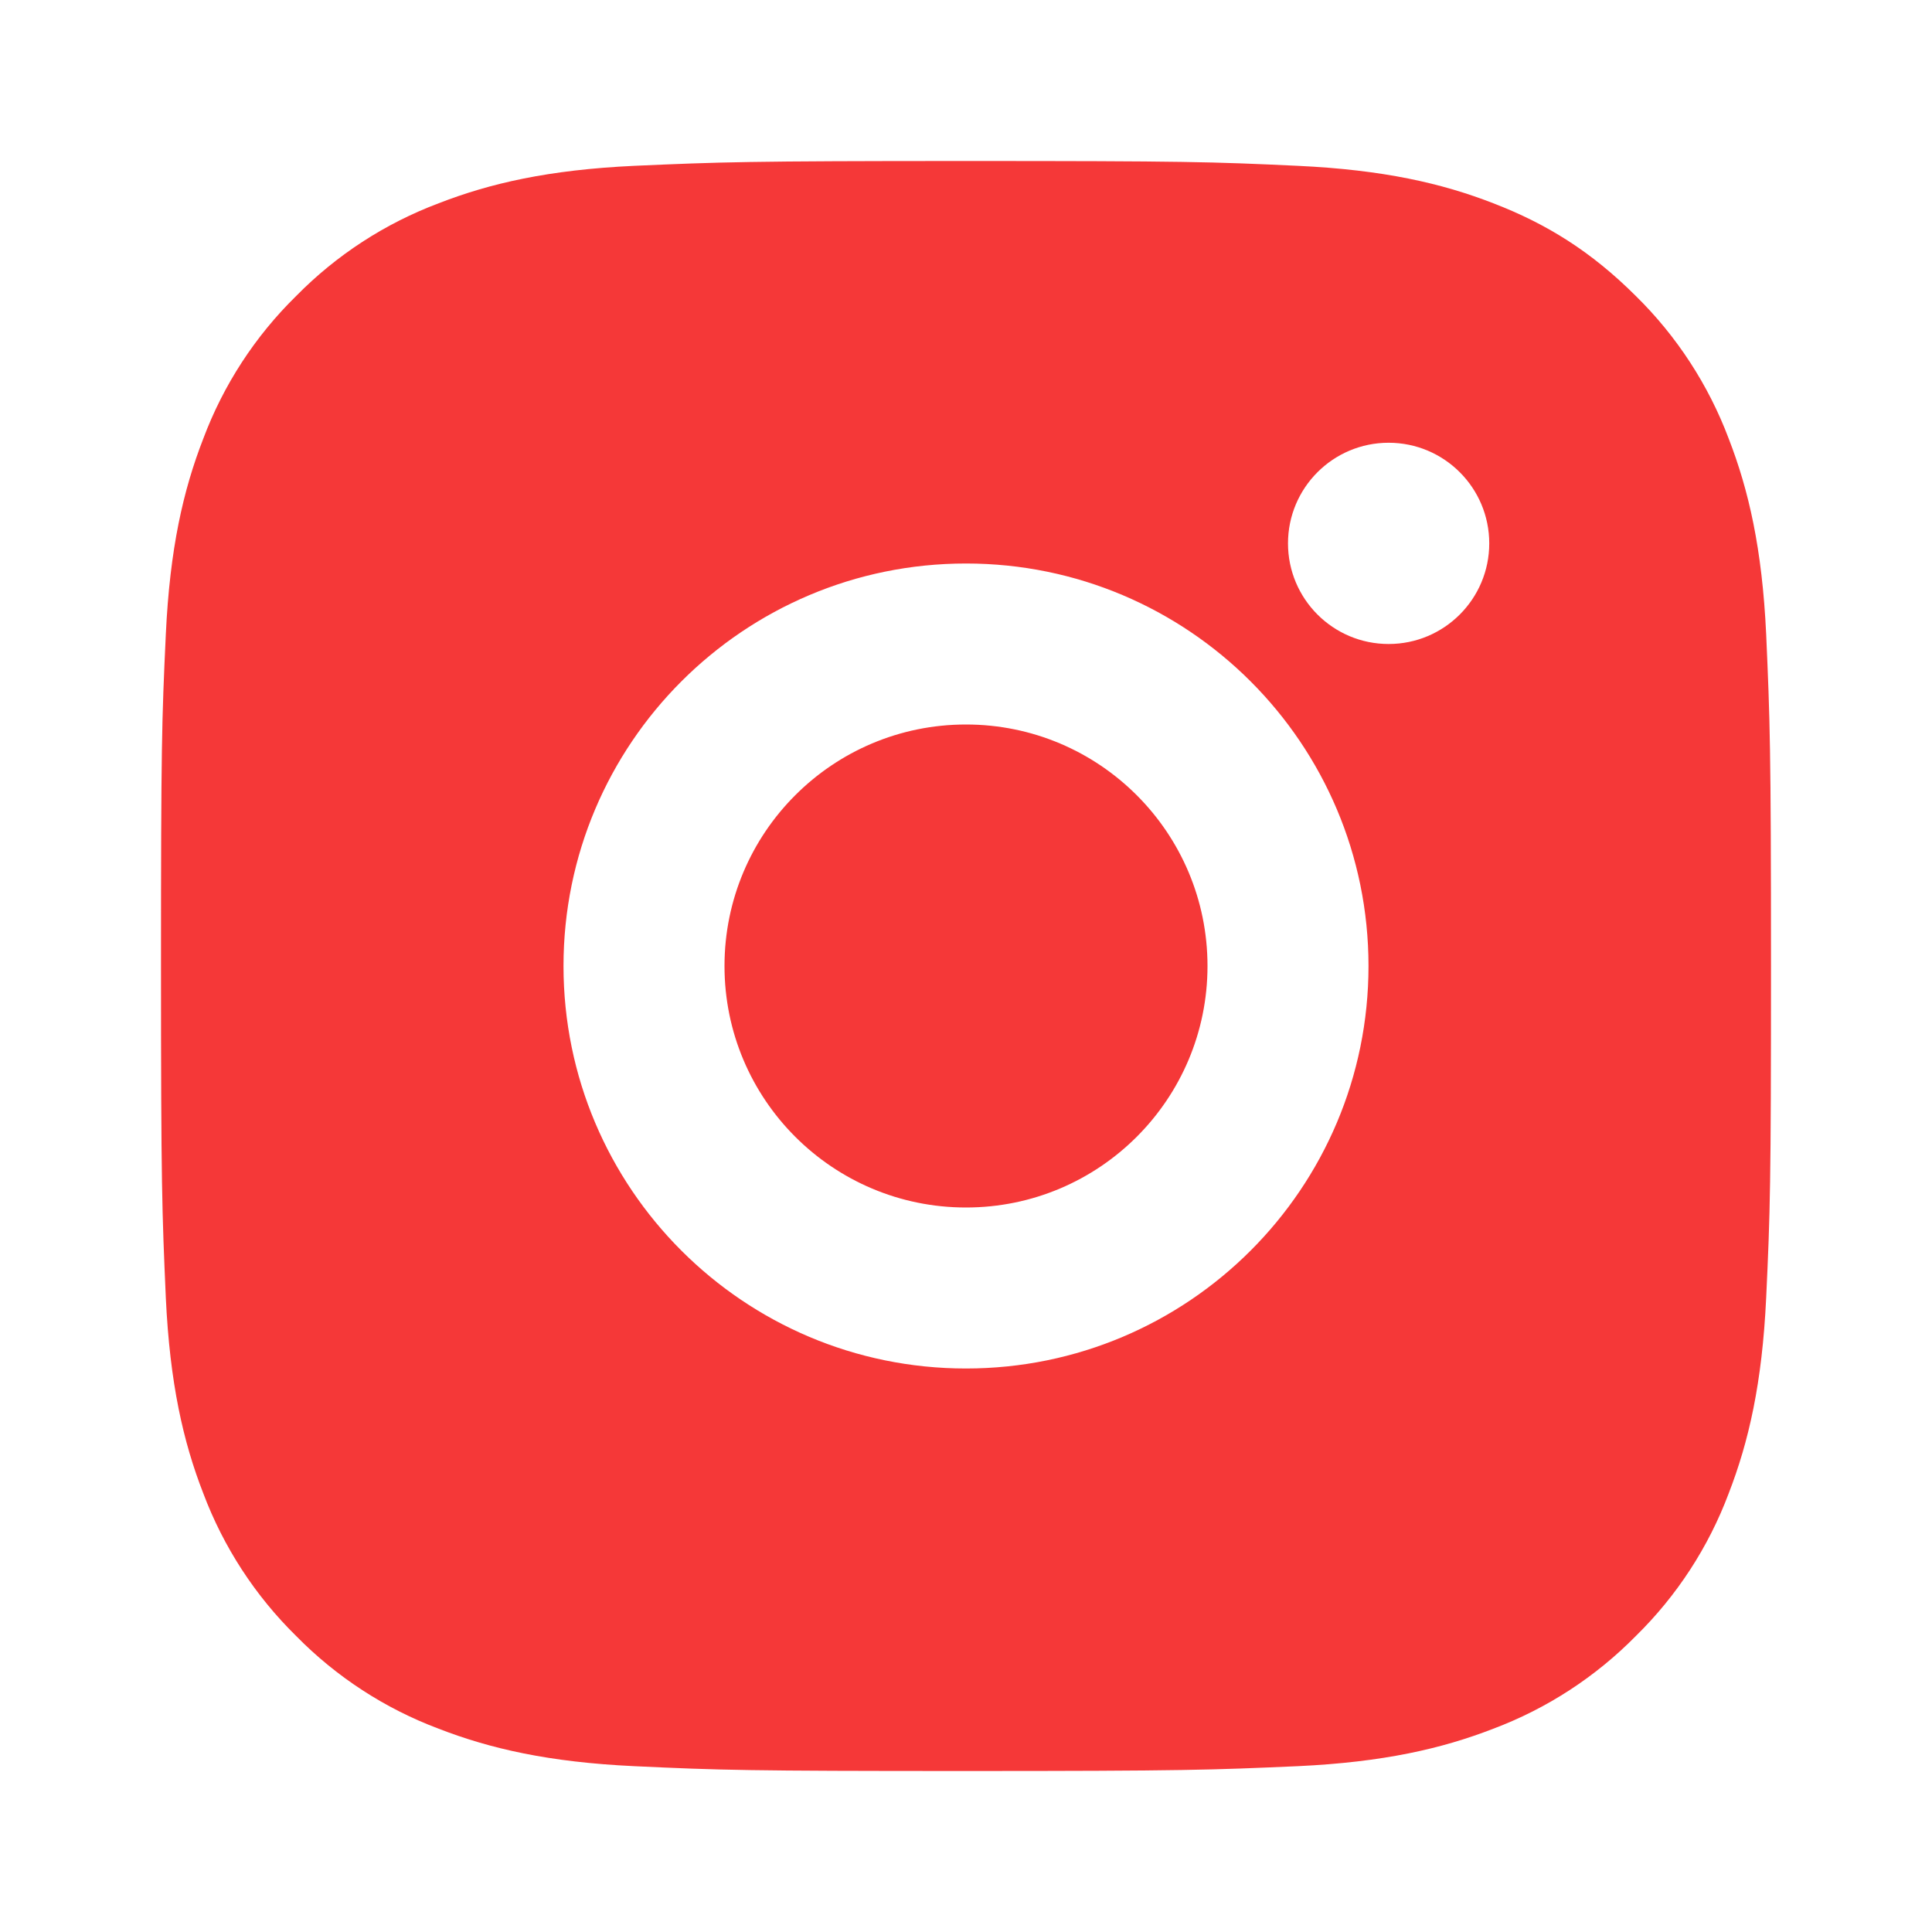
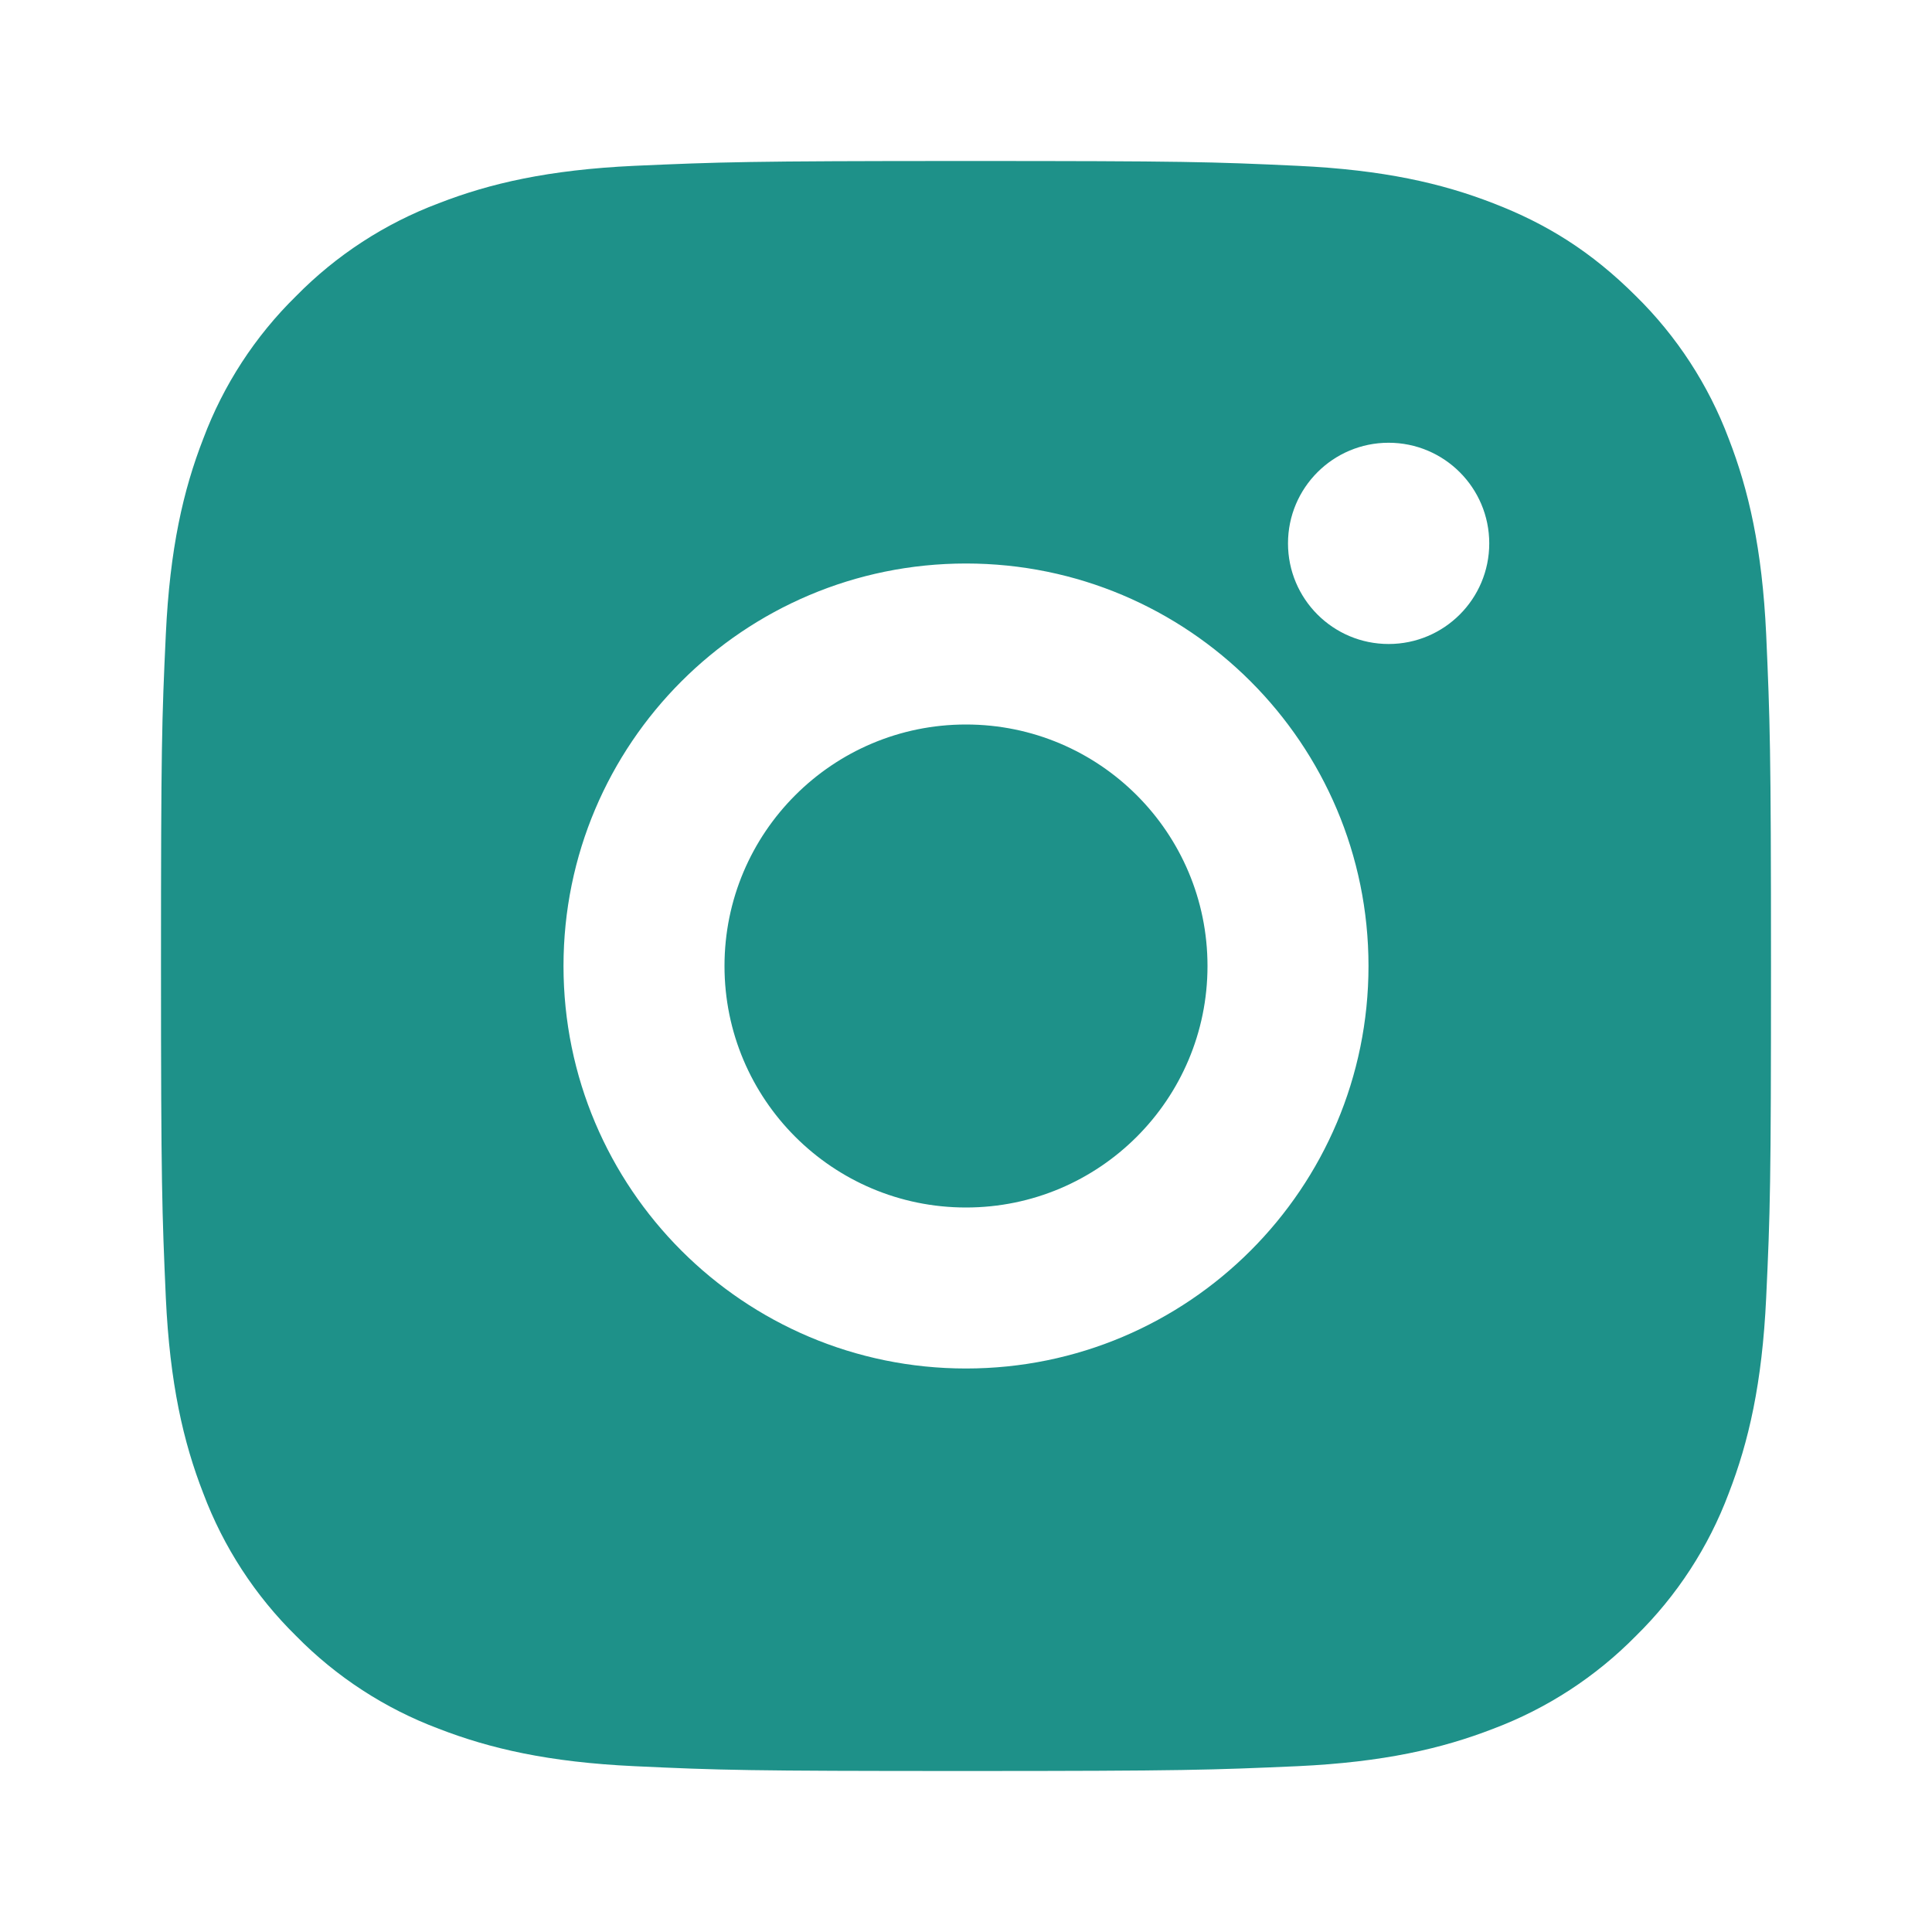
<svg xmlns="http://www.w3.org/2000/svg" viewBox="0 0 24 24" width="24" height="24">
  <path fill="none" d="M0 0h24v24H0z" />
-   <path d="M12 2c2.717 0 3.056.01 4.122.06 1.065.05 1.79.217 2.428.465.66.254 1.216.598 1.772 1.153a4.908 4.908 0 0 1 1.153 1.772c.247.637.415 1.363.465 2.428.047 1.066.06 1.405.06 4.122 0 2.717-.01 3.056-.06 4.122-.05 1.065-.218 1.79-.465 2.428a4.883 4.883 0 0 1-1.153 1.772 4.915 4.915 0 0 1-1.772 1.153c-.637.247-1.363.415-2.428.465-1.066.047-1.405.06-4.122.06-2.717 0-3.056-.01-4.122-.06-1.065-.05-1.79-.218-2.428-.465a4.89 4.89 0 0 1-1.772-1.153 4.904 4.904 0 0 1-1.153-1.772c-.248-.637-.415-1.363-.465-2.428C2.013 15.056 2 14.717 2 12c0-2.717.01-3.056.06-4.122.05-1.066.217-1.79.465-2.428a4.88 4.88 0 0 1 1.153-1.772A4.897 4.897 0 0 1 5.45 2.525c.638-.248 1.362-.415 2.428-.465C8.944 2.013 9.283 2 12 2zm0 5a5 5 0 1 0 0 10 5 5 0 0 0 0-10zm6.5-.25a1.25 1.25 0 0 0-2.5 0 1.25 1.25 0 0 0 2.5 0zM12 9a3 3 0 1 1 0 6 3 3 0 0 1 0-6z" fill="rgba(245,56,56,1)" />
+   <path fill="#1e9189" d="M12 2c2.717 0 3.056.01 4.122.06 1.065.05 1.79.217 2.428.465.66.254 1.216.598 1.772 1.153a4.908 4.908 0 0 1 1.153 1.772c.247.637.415 1.363.465 2.428.047 1.066.06 1.405.06 4.122 0 2.717-.01 3.056-.06 4.122-.05 1.065-.218 1.79-.465 2.428a4.883 4.883 0 0 1-1.153 1.772 4.915 4.915 0 0 1-1.772 1.153c-.637.247-1.363.415-2.428.465-1.066.047-1.405.06-4.122.06-2.717 0-3.056-.01-4.122-.06-1.065-.05-1.79-.218-2.428-.465a4.89 4.89 0 0 1-1.772-1.153 4.904 4.904 0 0 1-1.153-1.772c-.248-.637-.415-1.363-.465-2.428C2.013 15.056 2 14.717 2 12c0-2.717.01-3.056.06-4.122.05-1.066.217-1.79.465-2.428a4.88 4.88 0 0 1 1.153-1.772A4.897 4.897 0 0 1 5.45 2.525c.638-.248 1.362-.415 2.428-.465C8.944 2.013 9.283 2 12 2zm0 5a5 5 0 1 0 0 10 5 5 0 0 0 0-10zm6.5-.25a1.25 1.25 0 0 0-2.5 0 1.25 1.25 0 0 0 2.5 0zM12 9a3 3 0 1 1 0 6 3 3 0 0 1 0-6z" />
</svg>
